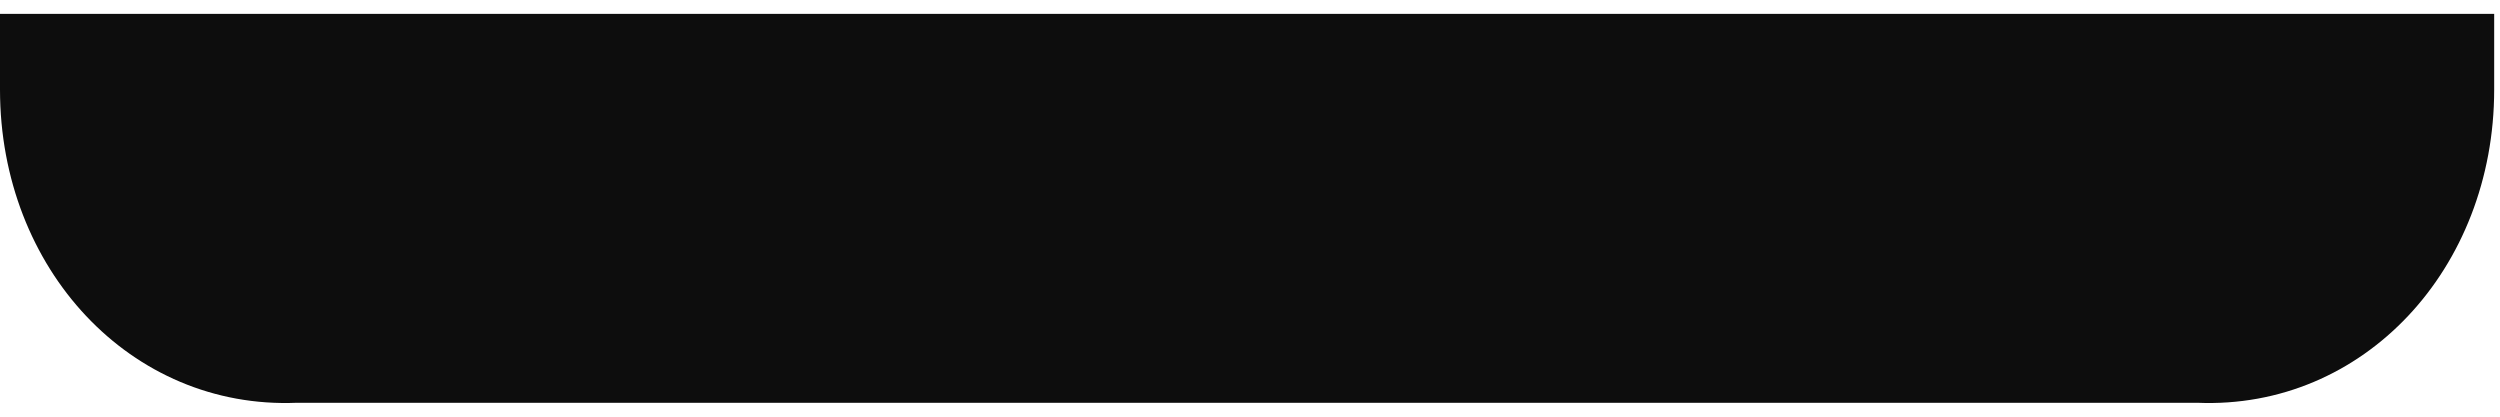
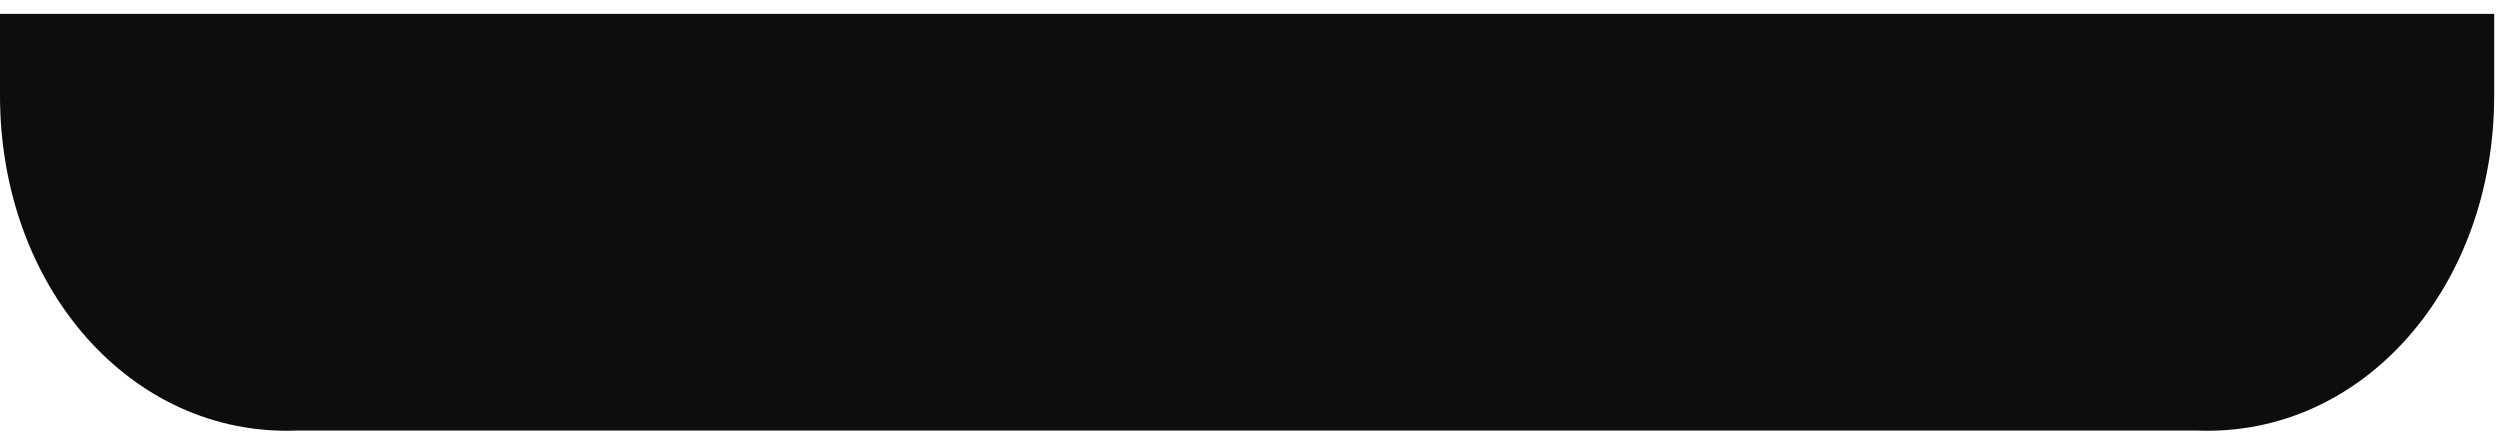
- <svg xmlns="http://www.w3.org/2000/svg" version="1.1" width="180px" height="30px">
-   <g transform="matrix(1 0 0 1 -107 -10 )">
-     <path d="M 0 6.452  L 0 1  L 179.581 1  L 179.581 6.452  C 179.581 19.355  170.174 29.493  158.202 29  L 21.379 29  C 9.407 29.493  0 19.355  0 6.452  Z " fill-rule="nonzero" fill="#0d0d0d" stroke="none" transform="matrix(1 0 0 1 107 10 )" />
+ <svg xmlns="http://www.w3.org/2000/svg" version="1.1" width="180px" height="32px">
+   <g transform="matrix(1 0 0 1 -123 -34 )">
+     <path d="M 0 6.882  L 0 1  L 179.581 1  L 179.581 6.882  C 179.581 20.645  170.174 31.459  158.202 31  L 21.379 31  C 9.407 31.459  0 20.645  0 6.882  Z " fill-rule="nonzero" fill="#0d0d0d" stroke="none" transform="matrix(1 0 0 1 123 34 )" />
  </g>
</svg>
